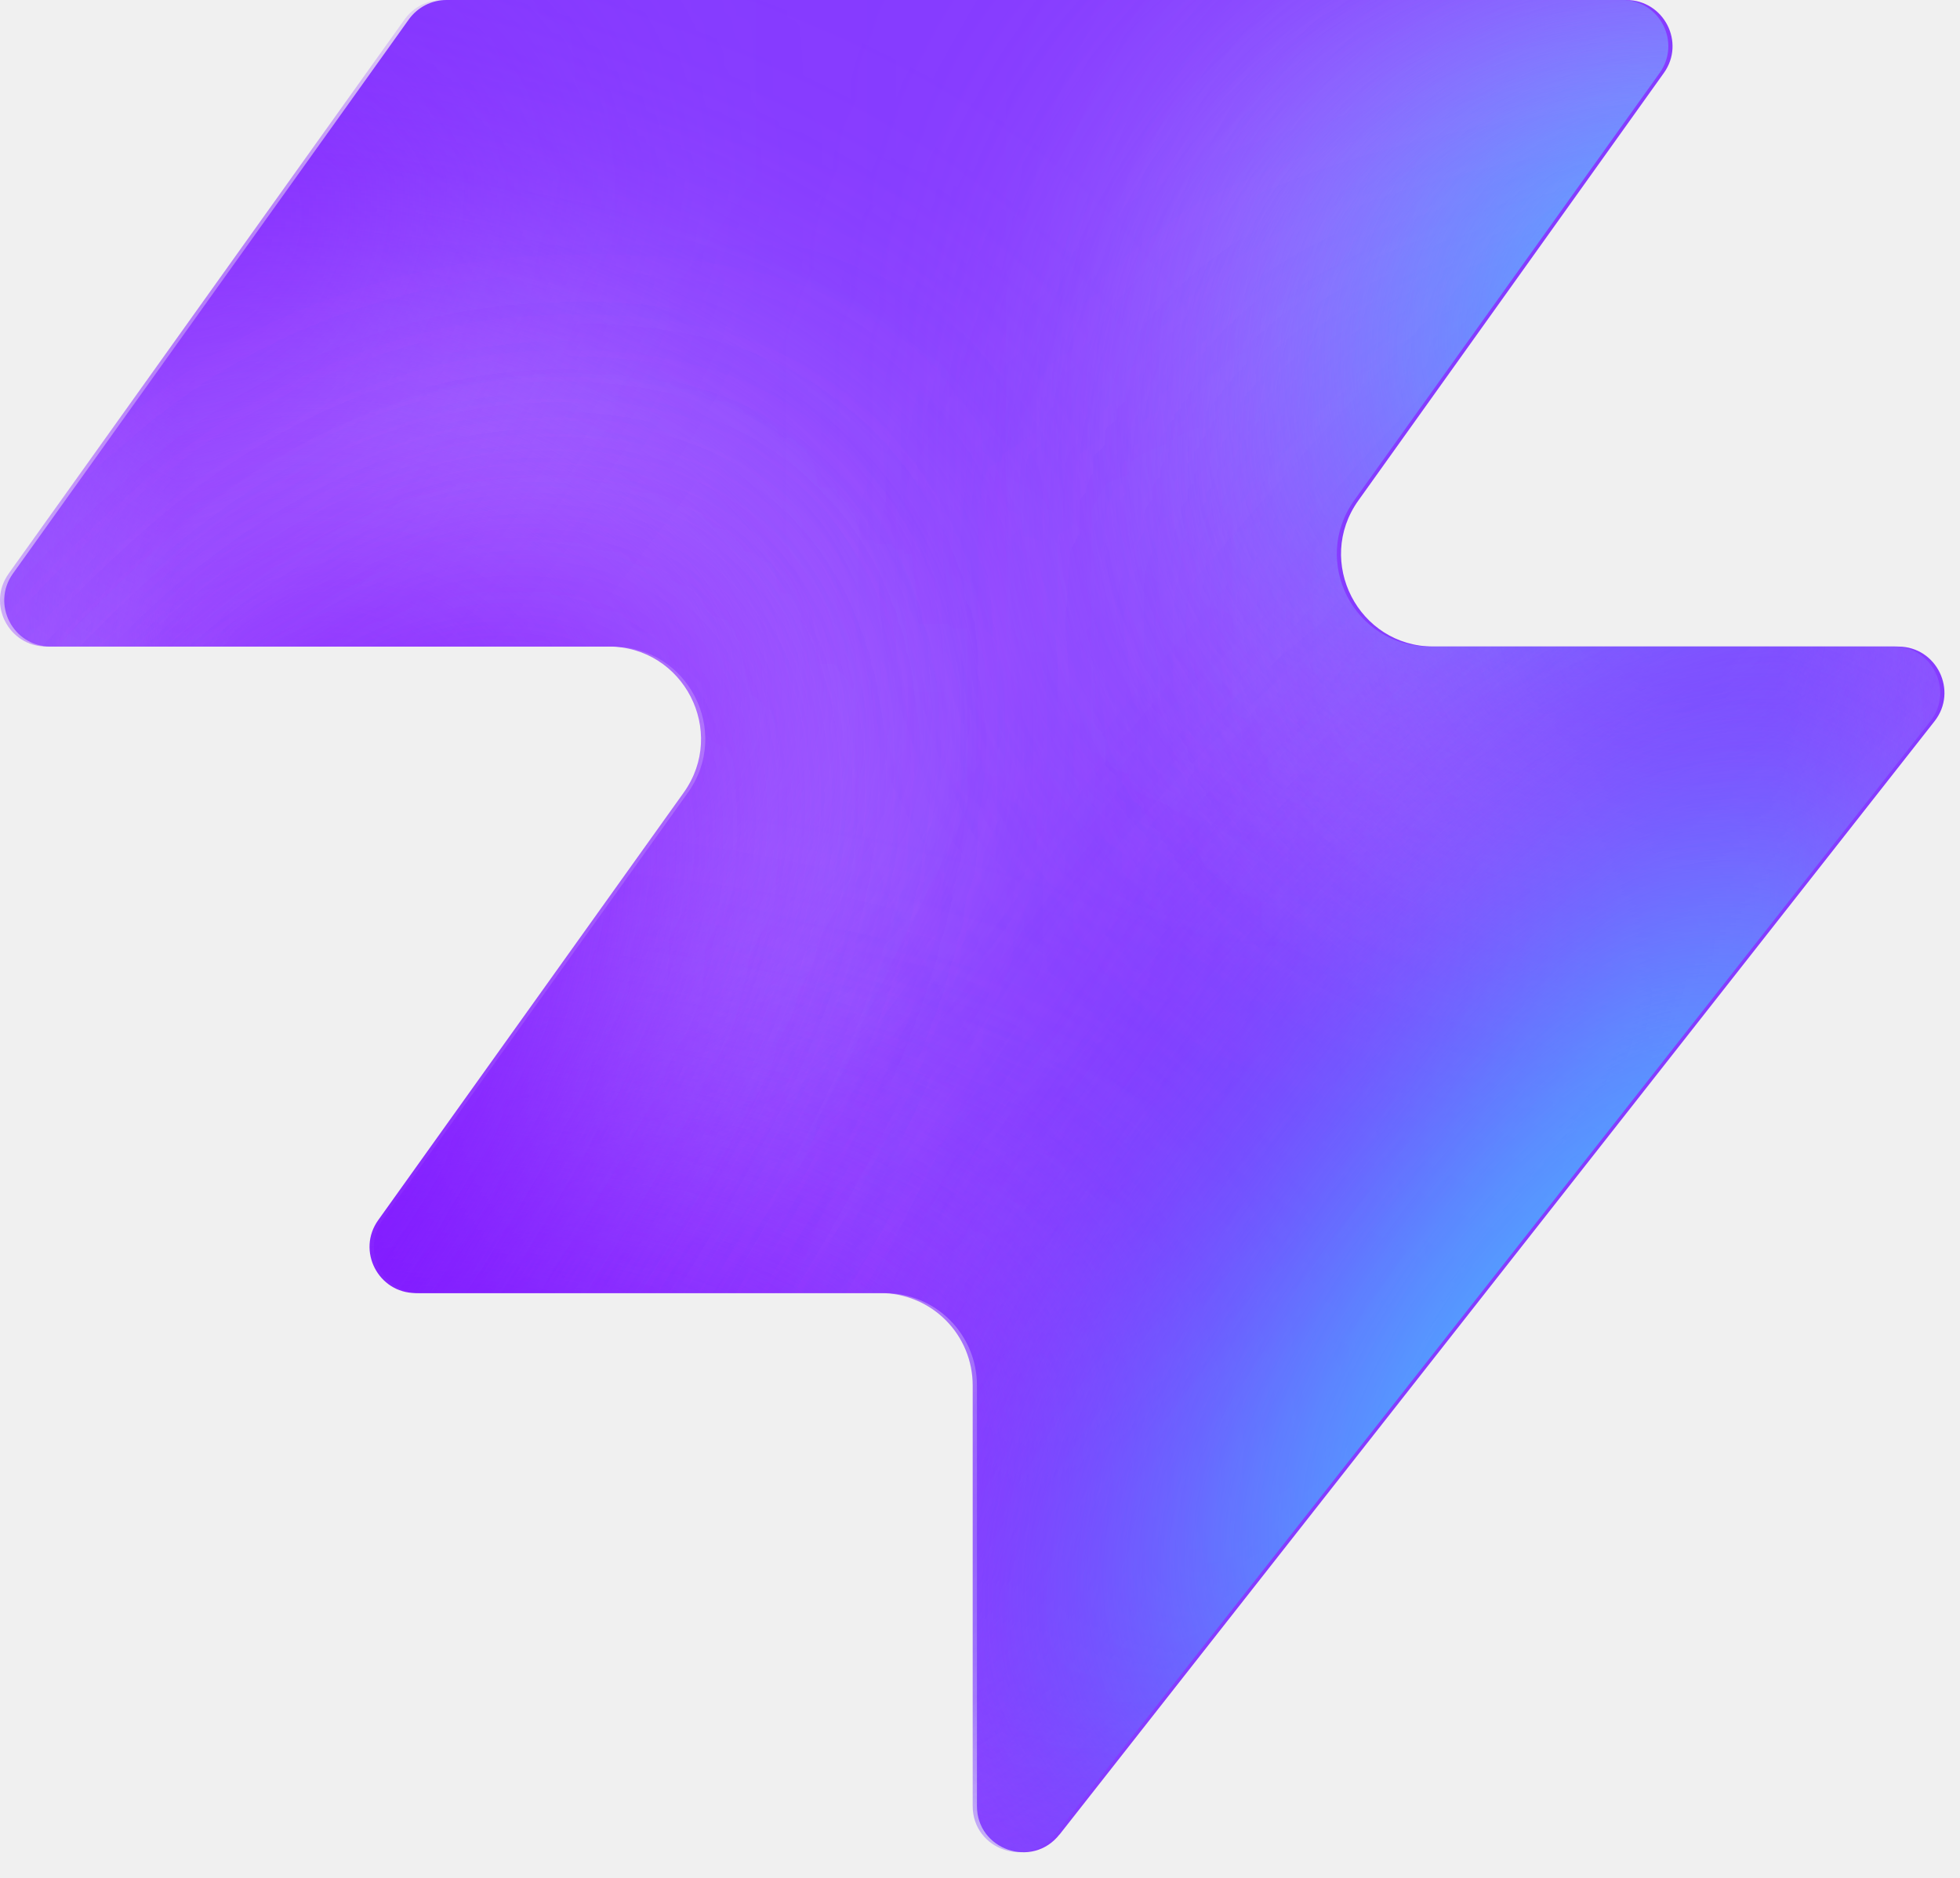
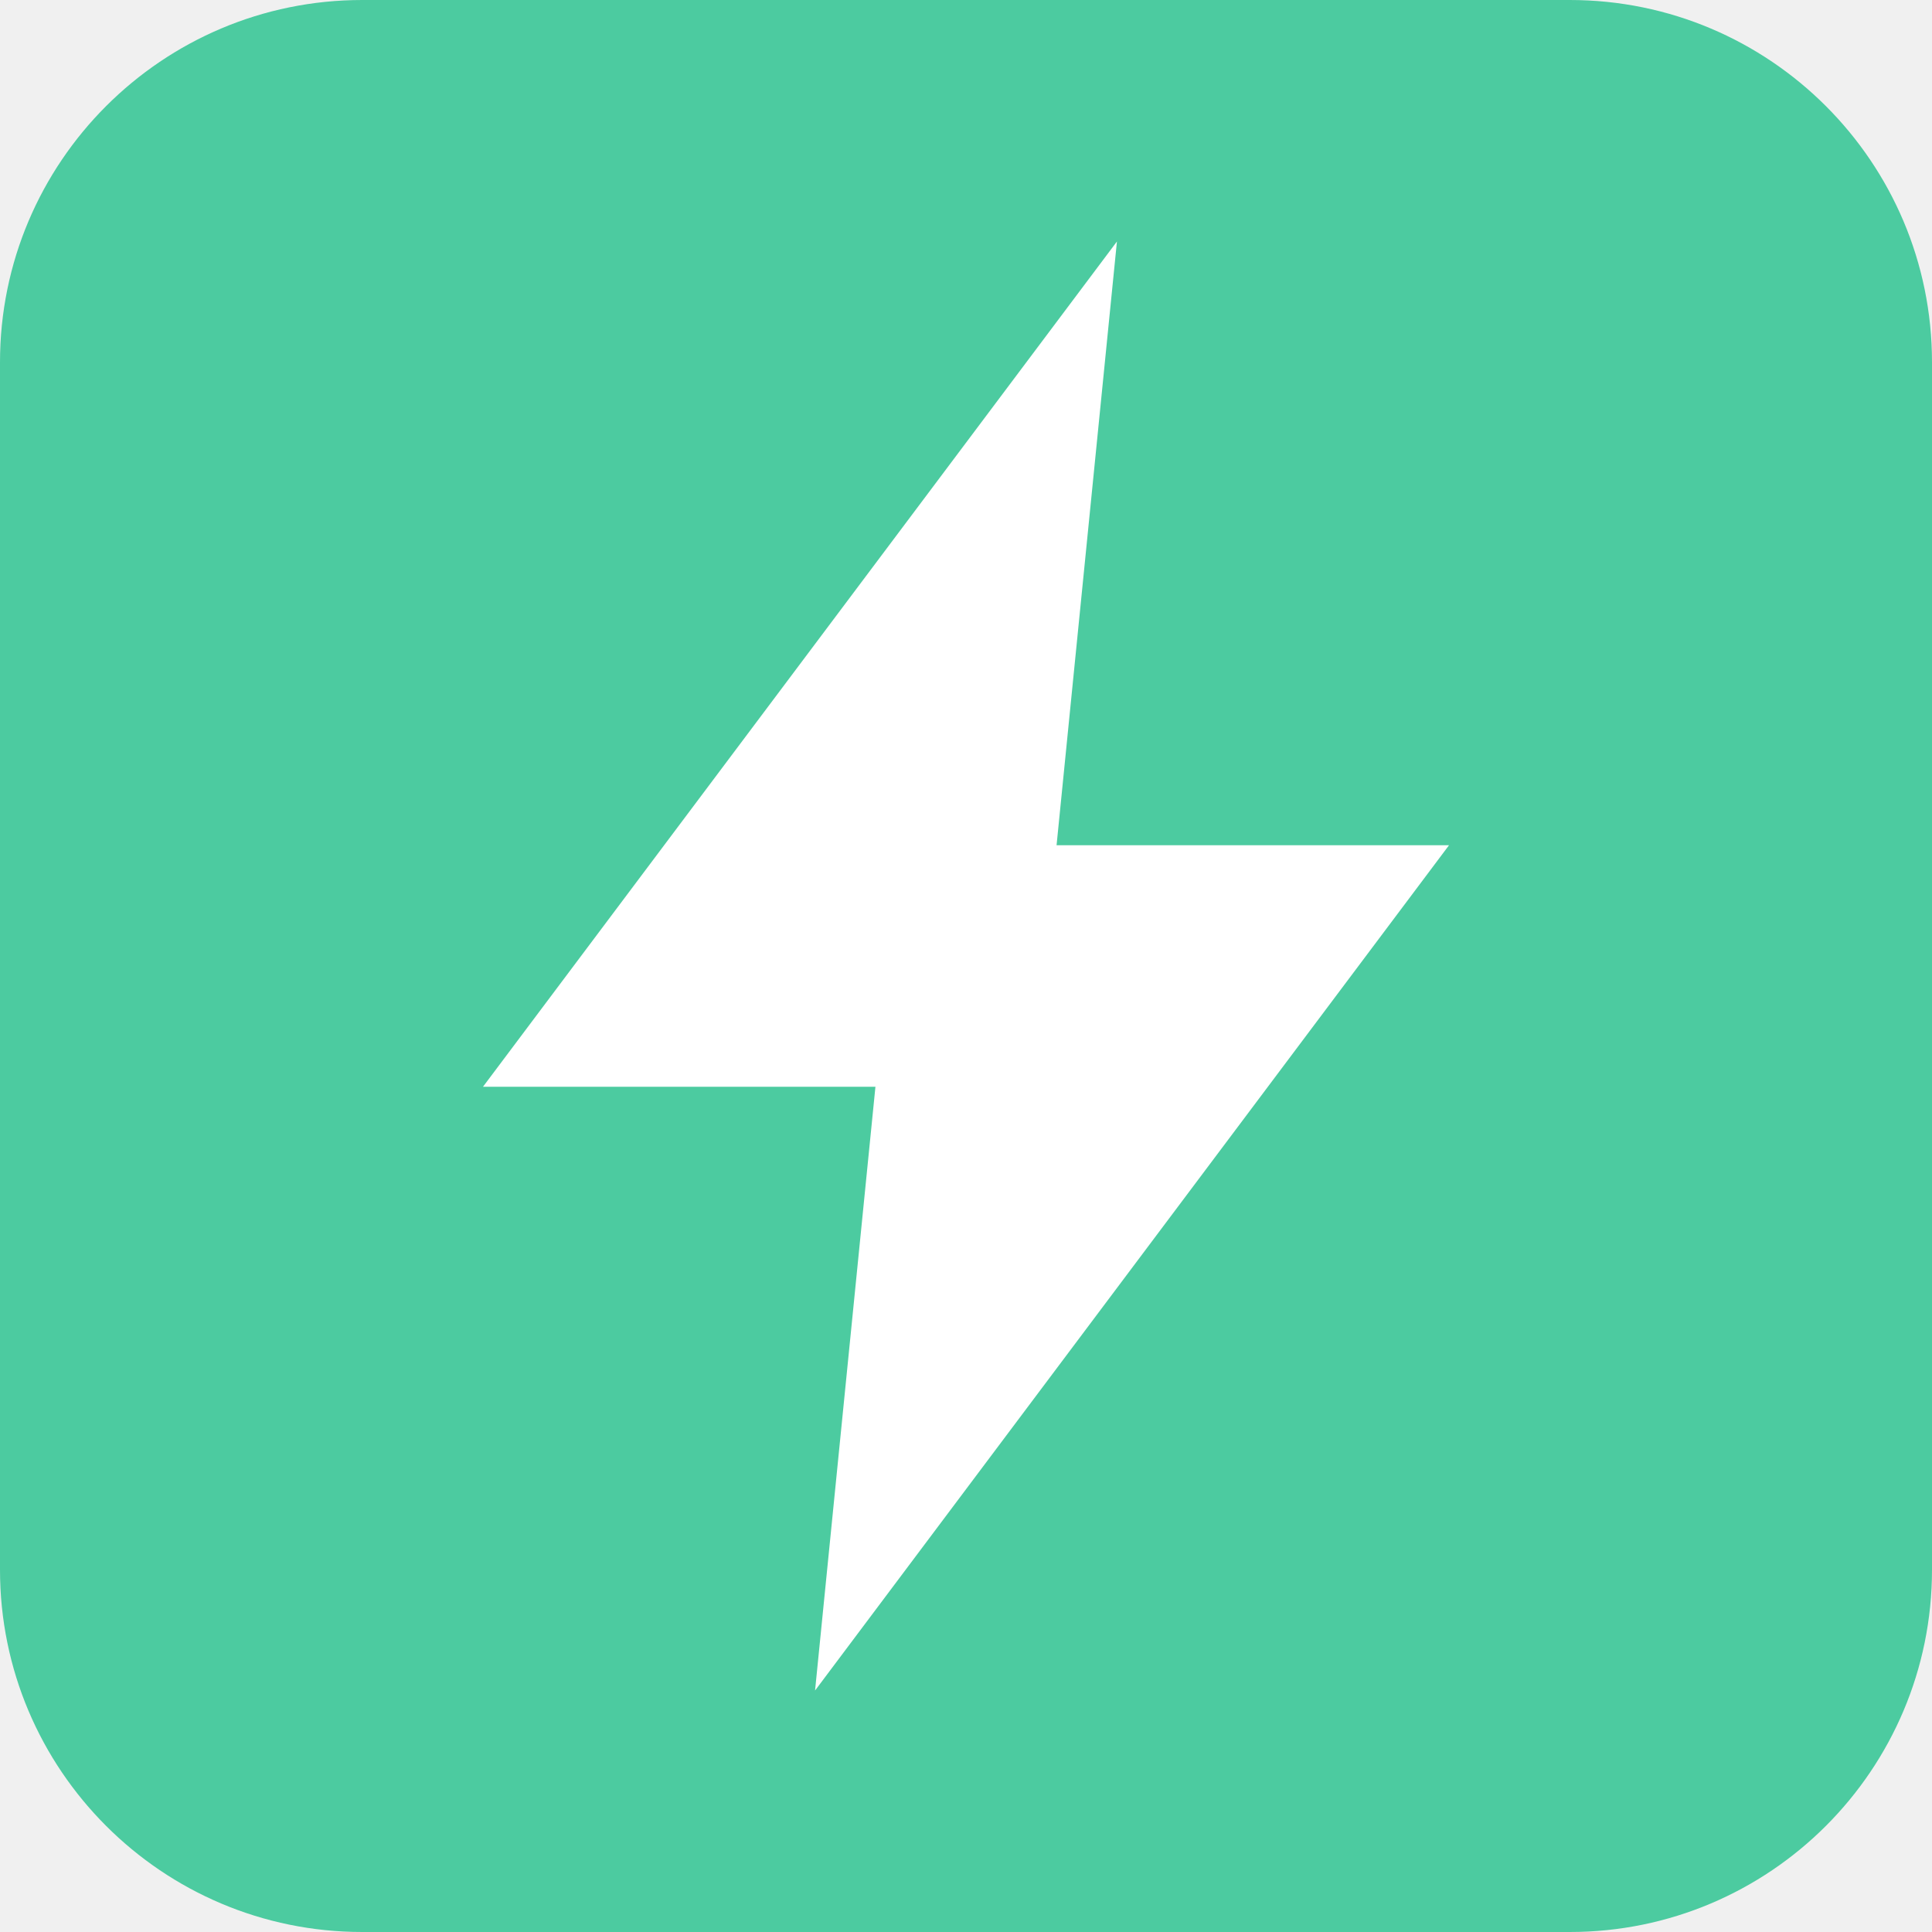
- <svg xmlns="http://www.w3.org/2000/svg" width="48" height="46" fill="none" viewBox="0 0 48 46">
-   <path fill="#863bff" d="M25.946 44.938c-.664.845-2.021.375-2.021-.698V33.937a2.26 2.26 0 0 0-2.262-2.262H10.287c-.92 0-1.456-1.04-.92-1.788l7.48-10.471c1.07-1.497 0-3.578-1.842-3.578H1.237c-.92 0-1.456-1.04-.92-1.788L10.013.474c.214-.297.556-.474.92-.474h28.894c.92 0 1.456 1.04.92 1.788l-7.48 10.471c-1.07 1.498 0 3.579 1.842 3.579h11.377c.943 0 1.473 1.088.89 1.83L25.947 44.94z" style="fill:#863bff;fill:color(display-p3 .525 .23 1);fill-opacity:1" />
-   <mask id="a" width="48" height="46" x="0" y="0" maskUnits="userSpaceOnUse" style="mask-type:alpha">
-     <path fill="#000" d="M25.842 44.938c-.664.844-2.021.375-2.021-.698V33.937a2.26 2.26 0 0 0-2.262-2.262H10.183c-.92 0-1.456-1.04-.92-1.788l7.48-10.471c1.07-1.498 0-3.579-1.842-3.579H1.133c-.92 0-1.456-1.04-.92-1.787L9.91.473c.214-.297.556-.474.92-.474h28.894c.92 0 1.456 1.04.92 1.788l-7.48 10.471c-1.07 1.498 0 3.578 1.842 3.578h11.377c.943 0 1.473 1.088.89 1.832L25.843 44.94z" style="fill:#000;fill-opacity:1" />
-   </mask>
-   <g mask="url(#a)">
-     <g filter="url(#b)">
-       <ellipse cx="5.508" cy="14.704" fill="#ede6ff" rx="5.508" ry="14.704" style="fill:#ede6ff;fill:color(display-p3 .927 .903 1);fill-opacity:1" transform="matrix(.00324 1 1 -.00324 -4.47 31.516)" />
-     </g>
-     <g filter="url(#c)">
-       <ellipse cx="10.399" cy="29.851" fill="#ede6ff" rx="10.399" ry="29.851" style="fill:#ede6ff;fill:color(display-p3 .927 .903 1);fill-opacity:1" transform="matrix(.00324 1 1 -.00324 -39.328 7.883)" />
-     </g>
-     <g filter="url(#d)">
-       <ellipse cx="5.508" cy="30.487" fill="#7e14ff" rx="5.508" ry="30.487" style="fill:#7e14ff;fill:color(display-p3 .492 .077 1);fill-opacity:1" transform="rotate(89.814 -25.913 -14.639)scale(1 -1)" />
-     </g>
-     <g filter="url(#e)">
-       <ellipse cx="5.508" cy="30.599" fill="#7e14ff" rx="5.508" ry="30.599" style="fill:#7e14ff;fill:color(display-p3 .492 .077 1);fill-opacity:1" transform="rotate(89.814 -32.644 -3.334)scale(1 -1)" />
-     </g>
-     <g filter="url(#f)">
-       <ellipse cx="5.508" cy="30.599" fill="#7e14ff" rx="5.508" ry="30.599" style="fill:#7e14ff;fill:color(display-p3 .492 .077 1);fill-opacity:1" transform="matrix(.00324 1 1 -.00324 -34.34 30.47)" />
-     </g>
-     <g filter="url(#g)">
-       <ellipse cx="14.072" cy="22.078" fill="#ede6ff" rx="14.072" ry="22.078" style="fill:#ede6ff;fill:color(display-p3 .927 .903 1);fill-opacity:1" transform="rotate(93.35 24.506 48.493)scale(-1 1)" />
-     </g>
-     <g filter="url(#h)">
-       <ellipse cx="3.47" cy="21.501" fill="#7e14ff" rx="3.47" ry="21.501" style="fill:#7e14ff;fill:color(display-p3 .492 .077 1);fill-opacity:1" transform="rotate(89.009 28.708 47.59)scale(-1 1)" />
-     </g>
-     <g filter="url(#i)">
-       <ellipse cx="3.47" cy="21.501" fill="#7e14ff" rx="3.47" ry="21.501" style="fill:#7e14ff;fill:color(display-p3 .492 .077 1);fill-opacity:1" transform="rotate(89.009 28.708 47.59)scale(-1 1)" />
-     </g>
-     <g filter="url(#j)">
-       <ellipse cx=".387" cy="8.972" fill="#7e14ff" rx="4.407" ry="29.108" style="fill:#7e14ff;fill:color(display-p3 .492 .077 1);fill-opacity:1" transform="rotate(39.51 .387 8.972)" />
-     </g>
-     <g filter="url(#k)">
-       <ellipse cx="47.523" cy="-6.092" fill="#7e14ff" rx="4.407" ry="29.108" style="fill:#7e14ff;fill:color(display-p3 .492 .077 1);fill-opacity:1" transform="rotate(37.892 47.523 -6.092)" />
-     </g>
-     <g filter="url(#l)">
-       <ellipse cx="41.412" cy="6.333" fill="#47bfff" rx="5.971" ry="9.665" style="fill:#47bfff;fill:color(display-p3 .28 .748 1);fill-opacity:1" transform="rotate(37.892 41.412 6.333)" />
-     </g>
-     <g filter="url(#m)">
-       <ellipse cx="-1.879" cy="38.332" fill="#7e14ff" rx="4.407" ry="29.108" style="fill:#7e14ff;fill:color(display-p3 .492 .077 1);fill-opacity:1" transform="rotate(37.892 -1.88 38.332)" />
-     </g>
-     <g filter="url(#n)">
-       <ellipse cx="-1.879" cy="38.332" fill="#7e14ff" rx="4.407" ry="29.108" style="fill:#7e14ff;fill:color(display-p3 .492 .077 1);fill-opacity:1" transform="rotate(37.892 -1.88 38.332)" />
-     </g>
-     <g filter="url(#o)">
-       <ellipse cx="35.651" cy="29.907" fill="#7e14ff" rx="4.407" ry="29.108" style="fill:#7e14ff;fill:color(display-p3 .492 .077 1);fill-opacity:1" transform="rotate(37.892 35.651 29.907)" />
-     </g>
-     <g filter="url(#p)">
-       <ellipse cx="38.418" cy="32.4" fill="#47bfff" rx="5.971" ry="15.297" style="fill:#47bfff;fill:color(display-p3 .28 .748 1);fill-opacity:1" transform="rotate(37.892 38.418 32.4)" />
-     </g>
-   </g>
-   <defs>
-     <filter id="b" width="60.045" height="41.654" x="-19.77" y="16.149" color-interpolation-filters="sRGB" filterUnits="userSpaceOnUse">
-       <feFlood flood-opacity="0" result="BackgroundImageFix" />
-       <feBlend in="SourceGraphic" in2="BackgroundImageFix" result="shape" />
-       <feGaussianBlur result="effect1_foregroundBlur_2002_17158" stdDeviation="7.659" />
-     </filter>
-     <filter id="c" width="90.34" height="51.437" x="-54.613" y="-7.533" color-interpolation-filters="sRGB" filterUnits="userSpaceOnUse">
-       <feFlood flood-opacity="0" result="BackgroundImageFix" />
-       <feBlend in="SourceGraphic" in2="BackgroundImageFix" result="shape" />
-       <feGaussianBlur result="effect1_foregroundBlur_2002_17158" stdDeviation="7.659" />
-     </filter>
-     <filter id="d" width="79.355" height="29.4" x="-49.64" y="2.03" color-interpolation-filters="sRGB" filterUnits="userSpaceOnUse">
-       <feFlood flood-opacity="0" result="BackgroundImageFix" />
-       <feBlend in="SourceGraphic" in2="BackgroundImageFix" result="shape" />
-       <feGaussianBlur result="effect1_foregroundBlur_2002_17158" stdDeviation="4.596" />
-     </filter>
-     <filter id="e" width="79.579" height="29.4" x="-45.045" y="20.029" color-interpolation-filters="sRGB" filterUnits="userSpaceOnUse">
-       <feFlood flood-opacity="0" result="BackgroundImageFix" />
-       <feBlend in="SourceGraphic" in2="BackgroundImageFix" result="shape" />
-       <feGaussianBlur result="effect1_foregroundBlur_2002_17158" stdDeviation="4.596" />
-     </filter>
-     <filter id="f" width="79.579" height="29.4" x="-43.513" y="21.178" color-interpolation-filters="sRGB" filterUnits="userSpaceOnUse">
-       <feFlood flood-opacity="0" result="BackgroundImageFix" />
-       <feBlend in="SourceGraphic" in2="BackgroundImageFix" result="shape" />
-       <feGaussianBlur result="effect1_foregroundBlur_2002_17158" stdDeviation="4.596" />
-     </filter>
-     <filter id="g" width="74.749" height="58.852" x="15.756" y="-17.901" color-interpolation-filters="sRGB" filterUnits="userSpaceOnUse">
-       <feFlood flood-opacity="0" result="BackgroundImageFix" />
-       <feBlend in="SourceGraphic" in2="BackgroundImageFix" result="shape" />
-       <feGaussianBlur result="effect1_foregroundBlur_2002_17158" stdDeviation="7.659" />
-     </filter>
-     <filter id="h" width="61.377" height="25.362" x="23.548" y="2.284" color-interpolation-filters="sRGB" filterUnits="userSpaceOnUse">
-       <feFlood flood-opacity="0" result="BackgroundImageFix" />
-       <feBlend in="SourceGraphic" in2="BackgroundImageFix" result="shape" />
-       <feGaussianBlur result="effect1_foregroundBlur_2002_17158" stdDeviation="4.596" />
-     </filter>
-     <filter id="i" width="61.377" height="25.362" x="23.548" y="2.284" color-interpolation-filters="sRGB" filterUnits="userSpaceOnUse">
-       <feFlood flood-opacity="0" result="BackgroundImageFix" />
-       <feBlend in="SourceGraphic" in2="BackgroundImageFix" result="shape" />
-       <feGaussianBlur result="effect1_foregroundBlur_2002_17158" stdDeviation="4.596" />
-     </filter>
-     <filter id="j" width="56.045" height="63.649" x="-27.636" y="-22.853" color-interpolation-filters="sRGB" filterUnits="userSpaceOnUse">
-       <feFlood flood-opacity="0" result="BackgroundImageFix" />
-       <feBlend in="SourceGraphic" in2="BackgroundImageFix" result="shape" />
-       <feGaussianBlur result="effect1_foregroundBlur_2002_17158" stdDeviation="4.596" />
-     </filter>
-     <filter id="k" width="54.814" height="64.646" x="20.116" y="-38.415" color-interpolation-filters="sRGB" filterUnits="userSpaceOnUse">
-       <feFlood flood-opacity="0" result="BackgroundImageFix" />
-       <feBlend in="SourceGraphic" in2="BackgroundImageFix" result="shape" />
-       <feGaussianBlur result="effect1_foregroundBlur_2002_17158" stdDeviation="4.596" />
-     </filter>
-     <filter id="l" width="33.541" height="35.313" x="24.641" y="-11.323" color-interpolation-filters="sRGB" filterUnits="userSpaceOnUse">
-       <feFlood flood-opacity="0" result="BackgroundImageFix" />
-       <feBlend in="SourceGraphic" in2="BackgroundImageFix" result="shape" />
-       <feGaussianBlur result="effect1_foregroundBlur_2002_17158" stdDeviation="4.596" />
-     </filter>
-     <filter id="m" width="54.814" height="64.646" x="-29.286" y="6.009" color-interpolation-filters="sRGB" filterUnits="userSpaceOnUse">
-       <feFlood flood-opacity="0" result="BackgroundImageFix" />
-       <feBlend in="SourceGraphic" in2="BackgroundImageFix" result="shape" />
-       <feGaussianBlur result="effect1_foregroundBlur_2002_17158" stdDeviation="4.596" />
-     </filter>
-     <filter id="n" width="54.814" height="64.646" x="-29.286" y="6.009" color-interpolation-filters="sRGB" filterUnits="userSpaceOnUse">
-       <feFlood flood-opacity="0" result="BackgroundImageFix" />
-       <feBlend in="SourceGraphic" in2="BackgroundImageFix" result="shape" />
-       <feGaussianBlur result="effect1_foregroundBlur_2002_17158" stdDeviation="4.596" />
-     </filter>
-     <filter id="o" width="54.814" height="64.646" x="8.244" y="-2.416" color-interpolation-filters="sRGB" filterUnits="userSpaceOnUse">
-       <feFlood flood-opacity="0" result="BackgroundImageFix" />
-       <feBlend in="SourceGraphic" in2="BackgroundImageFix" result="shape" />
-       <feGaussianBlur result="effect1_foregroundBlur_2002_17158" stdDeviation="4.596" />
-     </filter>
-     <filter id="p" width="39.409" height="43.623" x="18.713" y="10.588" color-interpolation-filters="sRGB" filterUnits="userSpaceOnUse">
-       <feFlood flood-opacity="0" result="BackgroundImageFix" />
-       <feBlend in="SourceGraphic" in2="BackgroundImageFix" result="shape" />
-       <feGaussianBlur result="effect1_foregroundBlur_2002_17158" stdDeviation="4.596" />
-     </filter>
-   </defs>
+ <svg xmlns="http://www.w3.org/2000/svg" width="32" height="32" viewBox="0 0 32 32" fill="none">
+   <rect width="32" height="32" rx="6" fill="#4CCBA0" />
+   <path d="M18.5 4L8 18h6.5L13.5 28 24 14h-6.5L18.5 4z" fill="white" />
</svg>
